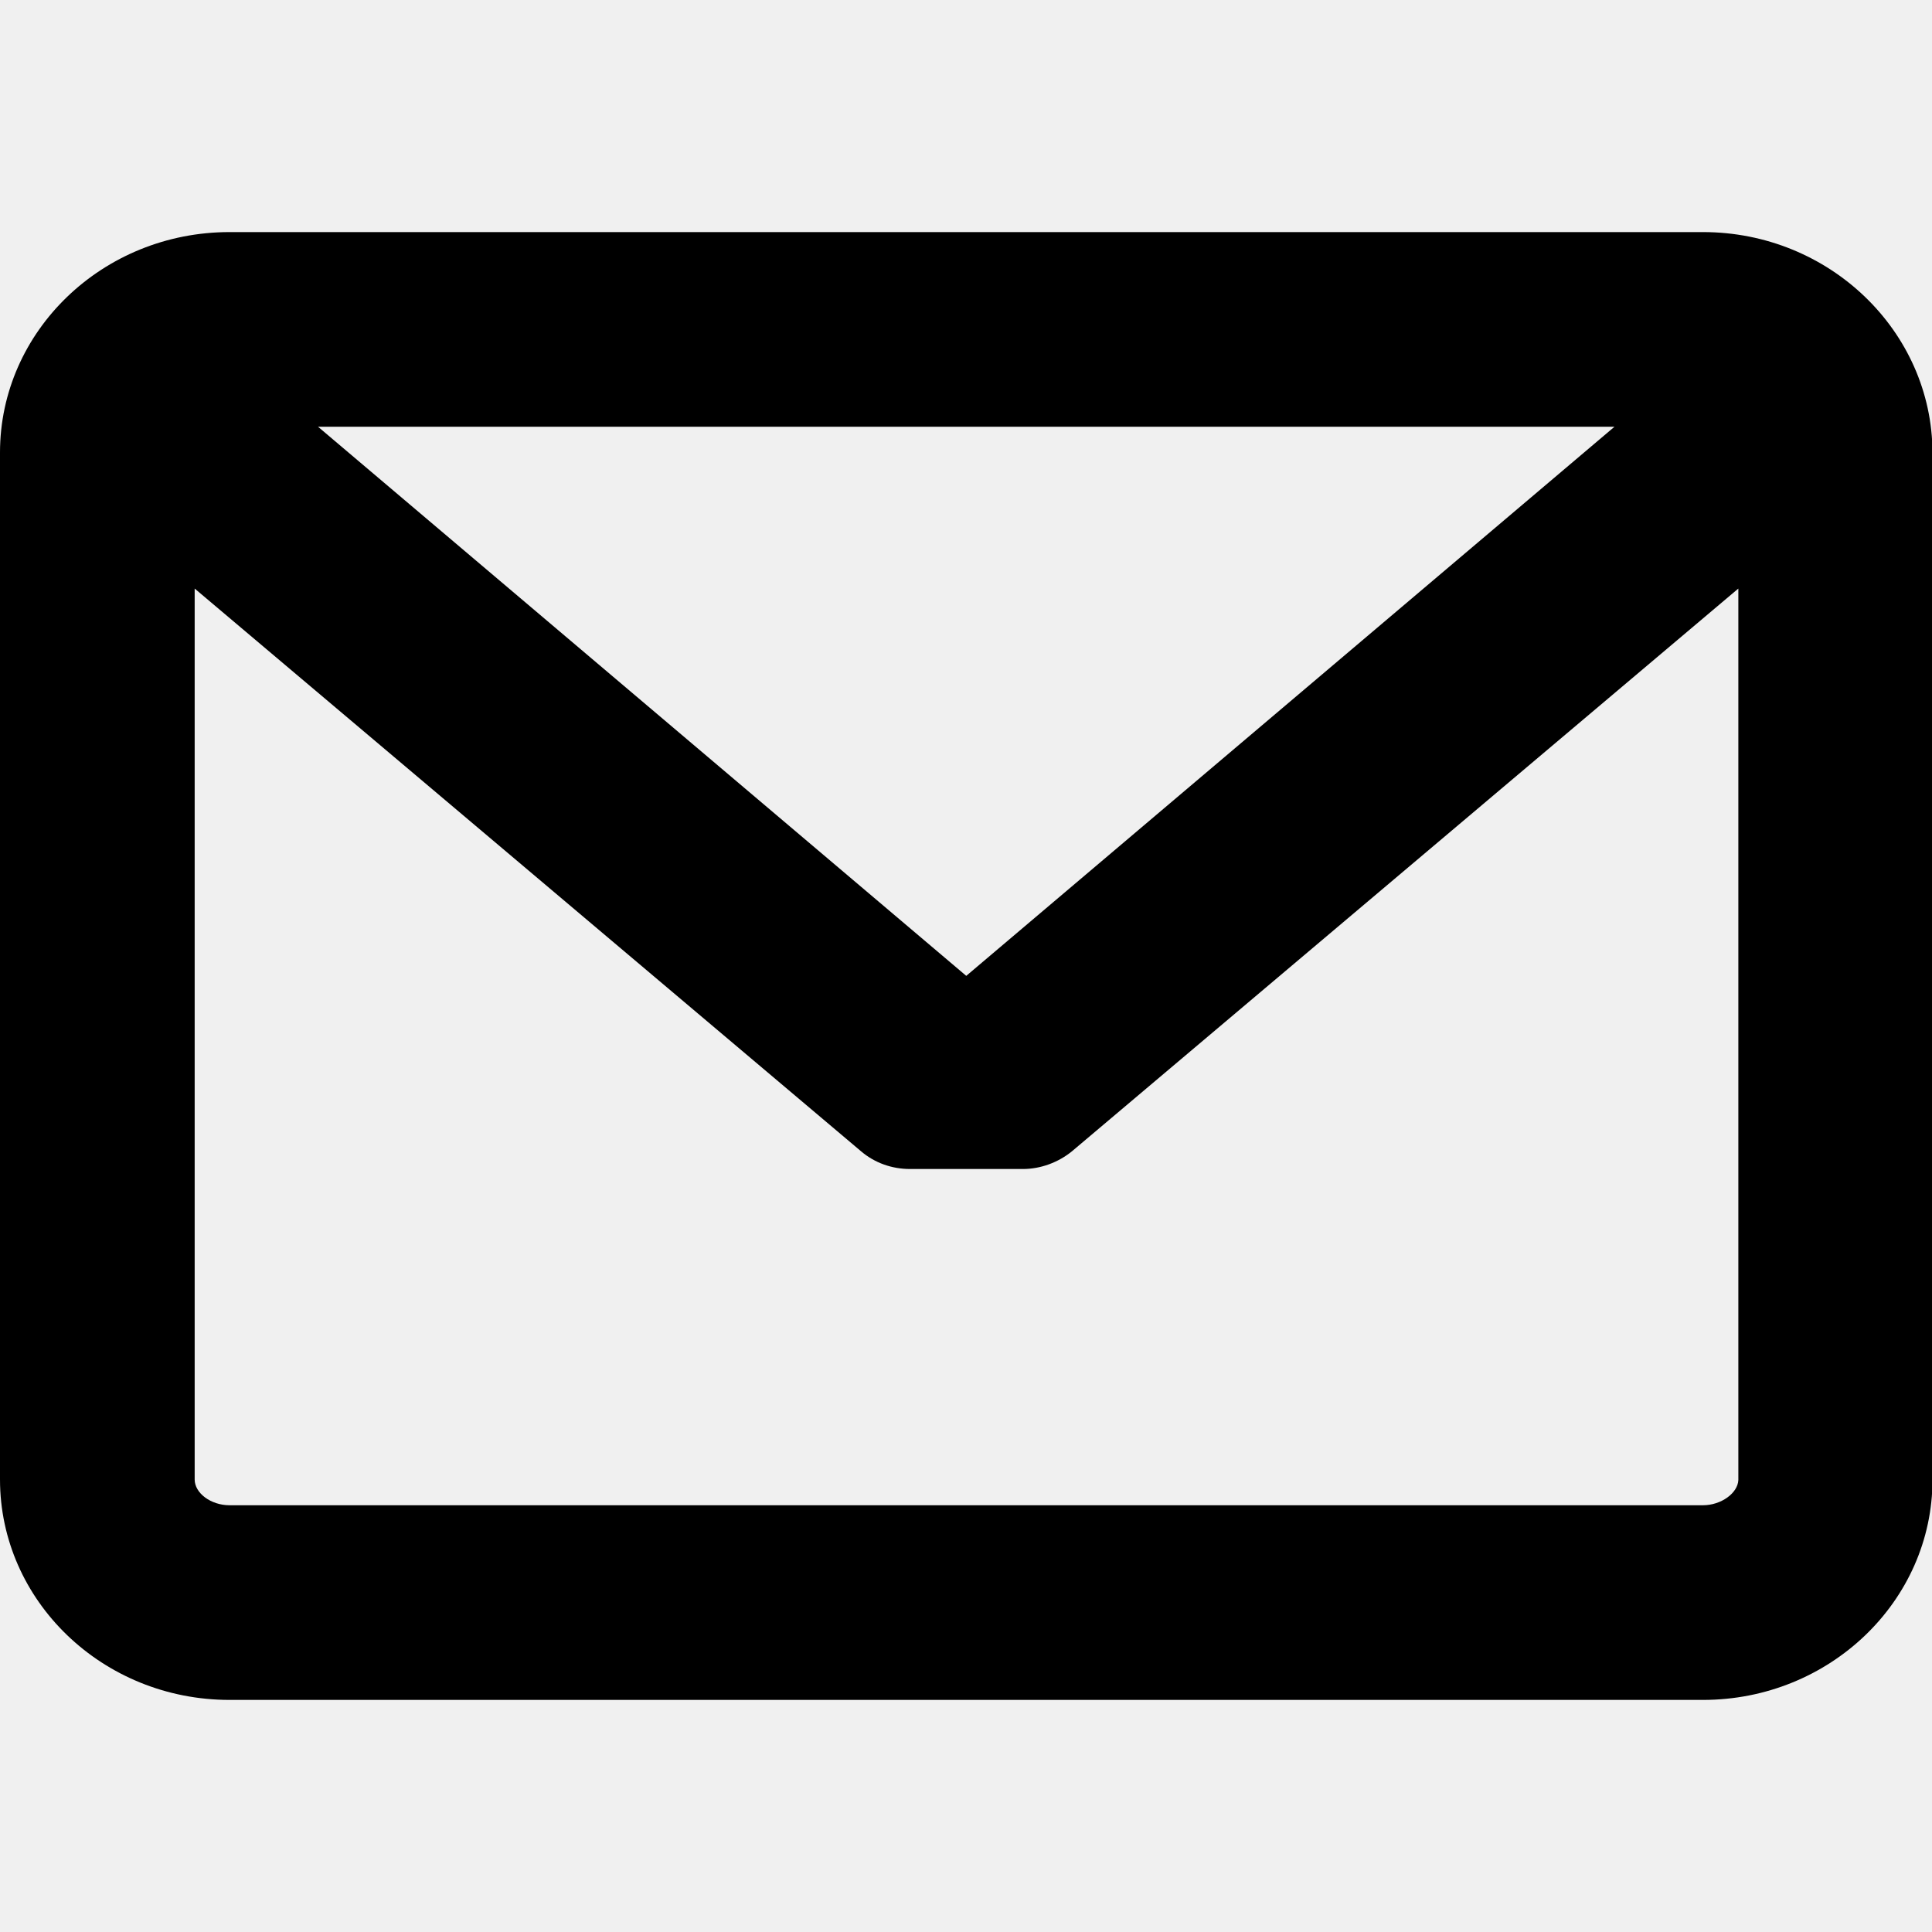
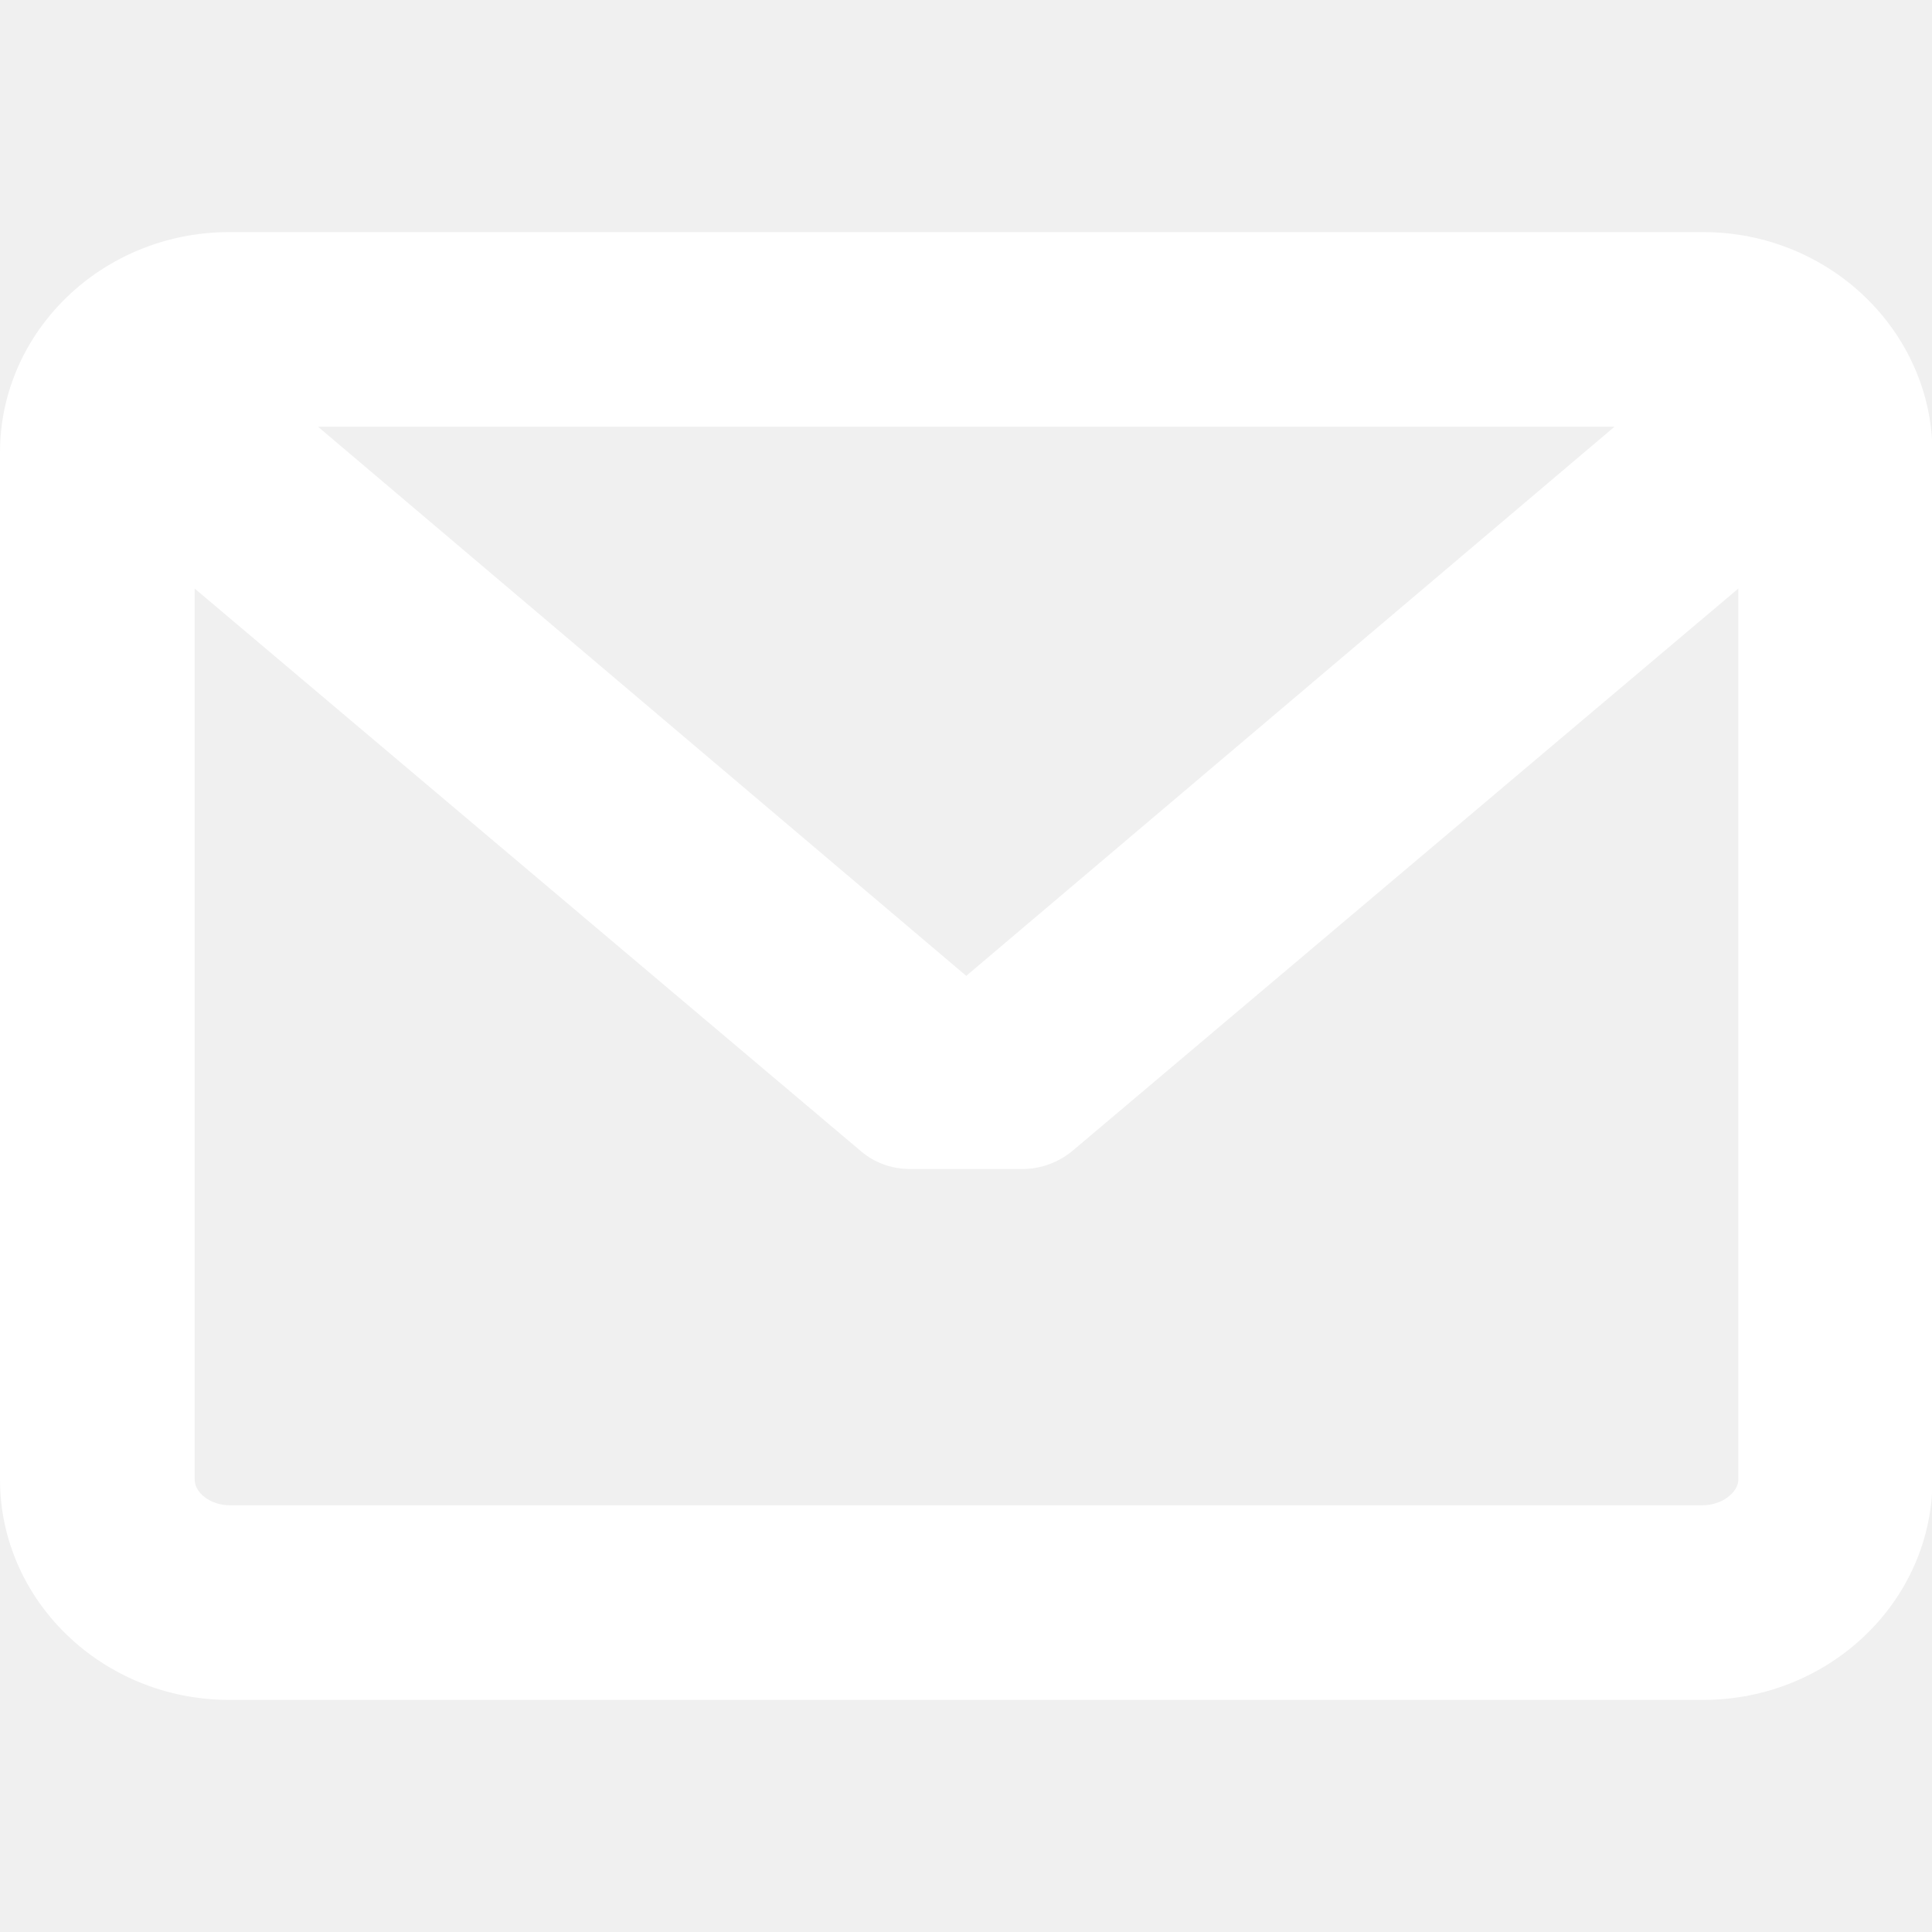
<svg xmlns="http://www.w3.org/2000/svg" viewBox="0 0 382.1 382.1">
-   <path d="M336.8 45.9H45.4C20.3 45.9 0 65.5 0 89.5v203.1c0 24 20.3 43.6 45.4 43.6h291.4c25 0 45.4-19.5 45.4-43.6V89.5c-.1-24-20.4-43.6-45.4-43.6zm0 251.8H45.4c-3.7 0-6.9-2.4-6.9-5.1V116.4l131.8 111.3c2.7 2.3 6.1 3.5 9.7 3.5h22.3c3.5 0 7-1.3 9.7-3.5l131.8-111.3v176.3c-.1 2.6-3.4 5-7 5zM191.1 193L62.9 84.4h256.4L191.1 193z" fill="ffffff" />
+   <path fill="#ffffff" d="M336.8 45.9H45.4C20.3 45.9 0 65.5 0 89.5v203.1c0 24 20.3 43.6 45.4 43.6h291.4c25 0 45.4-19.5 45.4-43.6V89.5c-.1-24-20.4-43.6-45.4-43.6zm0 251.8H45.4c-3.7 0-6.9-2.4-6.9-5.1V116.4l131.8 111.3c2.7 2.3 6.1 3.5 9.7 3.5h22.3c3.5 0 7-1.3 9.7-3.5l131.8-111.3v176.3c-.1 2.6-3.4 5-7 5zM191.1 193L62.9 84.4h256.4L191.1 193z" />
</svg>
